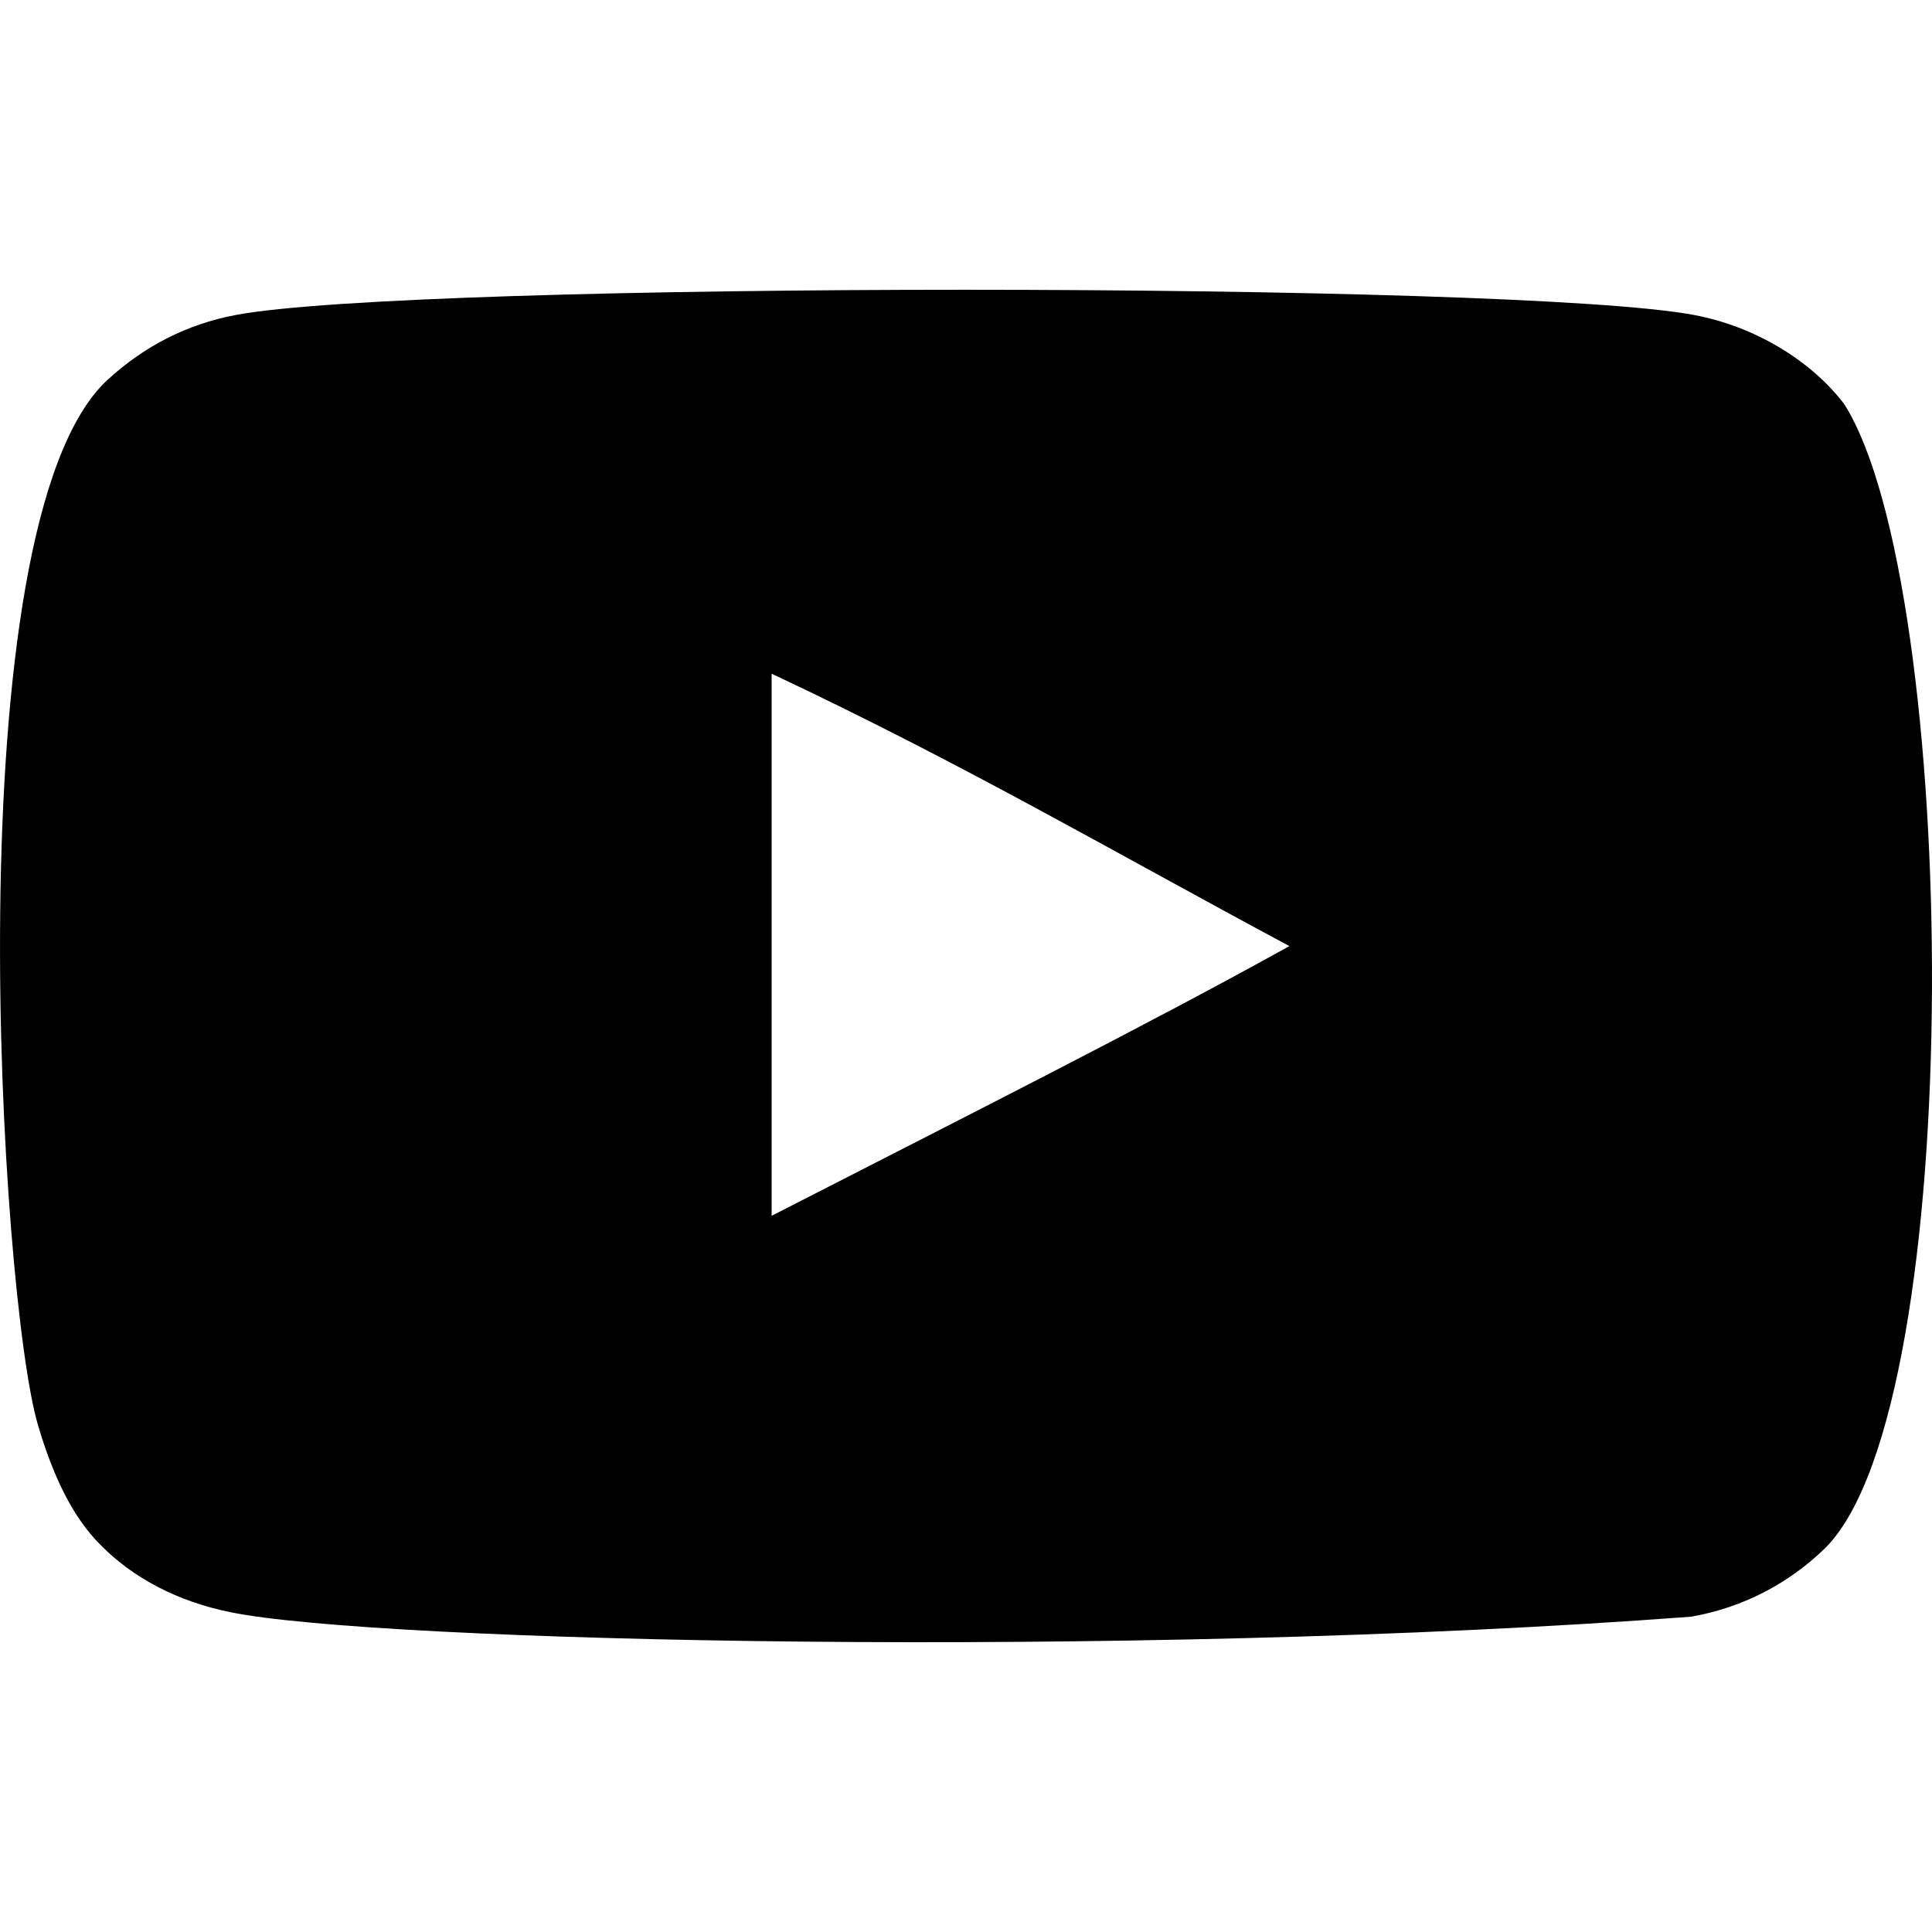
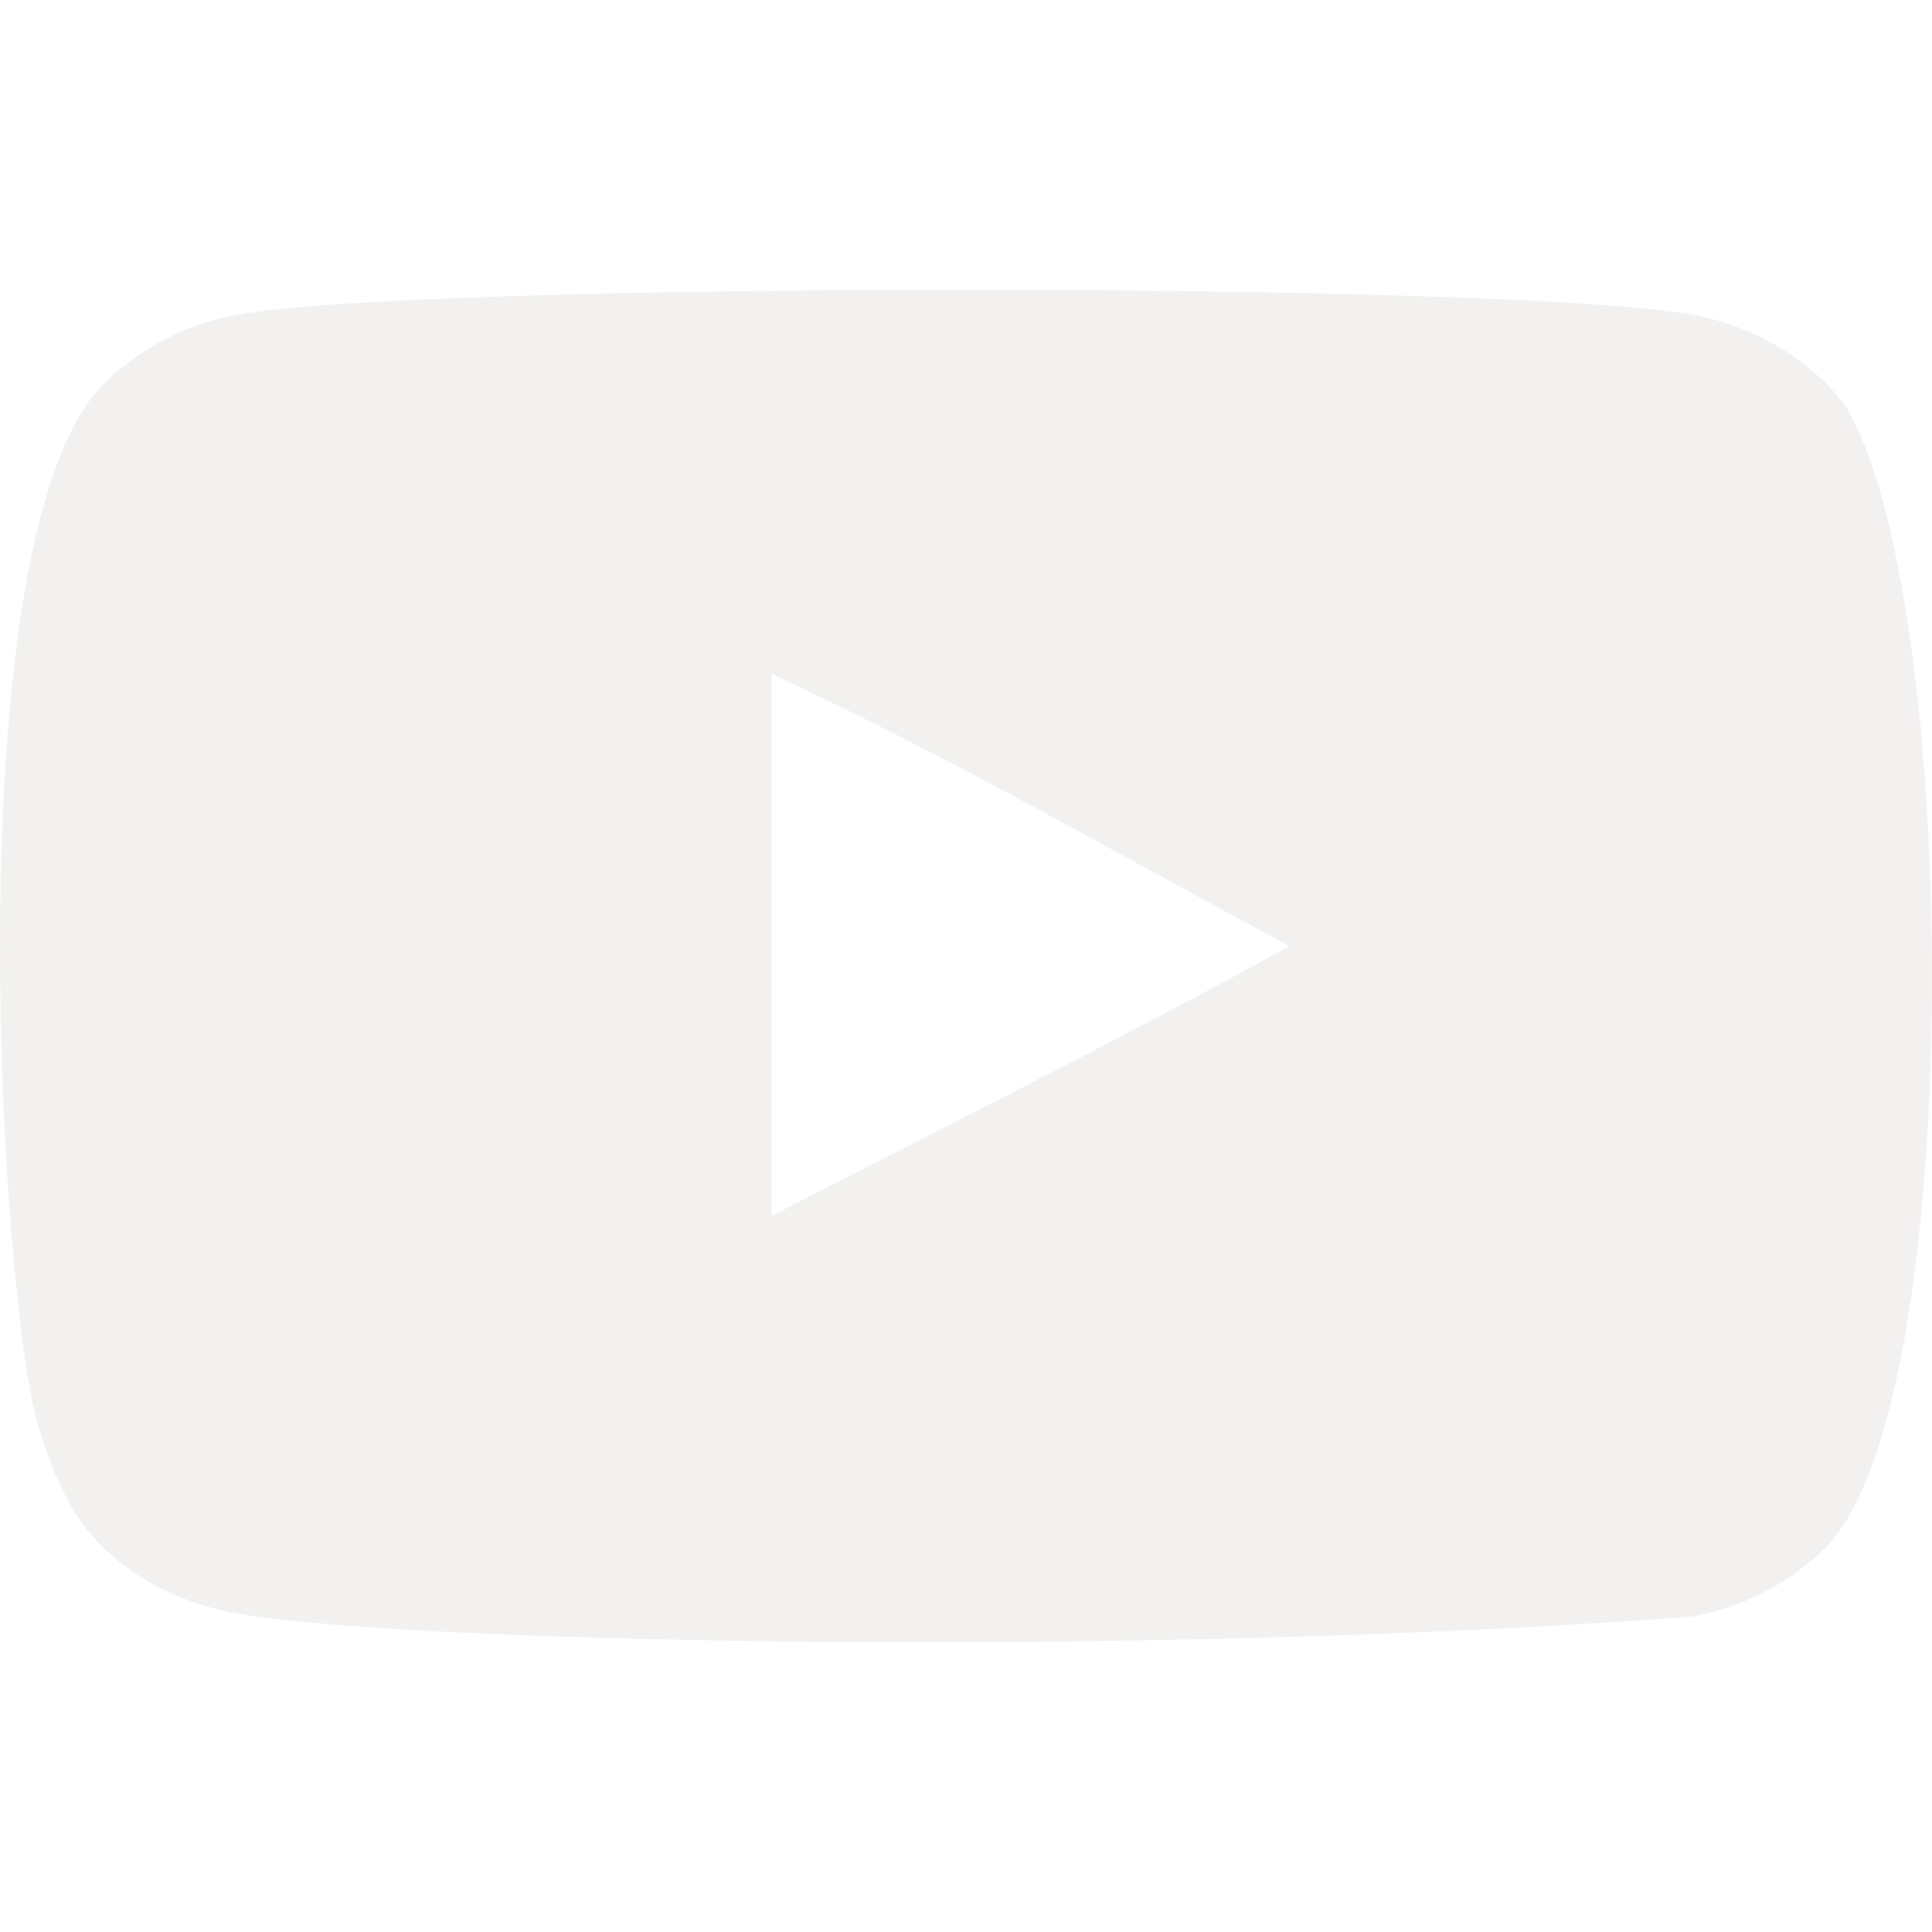
<svg xmlns="http://www.w3.org/2000/svg" width="800px" height="800px" viewBox="0 -3 20 20" version="1.1">
  <defs>

</defs>
  <g id="Page-1" stroke="none" stroke-width="1" fill="none" fill-rule="evenodd">
-     <g id="Dribbble-Light-Preview" transform="translate(-300, -7442)" fill="#000000">
+     <g id="Dribbble-Light-Preview" transform="translate(-300, -7442)" fill="#f2f1f0">
      <g id="icons" transform="translate(56, 160)">
        <path d="M251.988,7291.586 L251.988,7285.974 C253.981,7286.912 255.524,7287.817 257.348,7288.794 C255.843,7289.628 253.981,7290.565 251.988,7291.586 M263.091,7283.183 C262.747,7282.73 262.162,7282.378 261.538,7282.261 C259.705,7281.913 248.271,7281.912 246.439,7282.261 C245.939,7282.355 245.494,7282.582 245.111,7282.934 C243.5,7284.429 244.005,7292.452 244.393,7293.751 C244.557,7294.313 244.768,7294.719 245.034,7294.986 C245.376,7295.338 245.845,7295.58 246.384,7295.689 C247.893,7296.001 255.668,7296.175 261.506,7295.736 C262.044,7295.642 262.52,7295.391 262.896,7295.024 C264.386,7293.535 264.284,7285.062 263.091,7283.183" id="youtube-[#168]">

</path>
      </g>
    </g>
  </g>
</svg>
